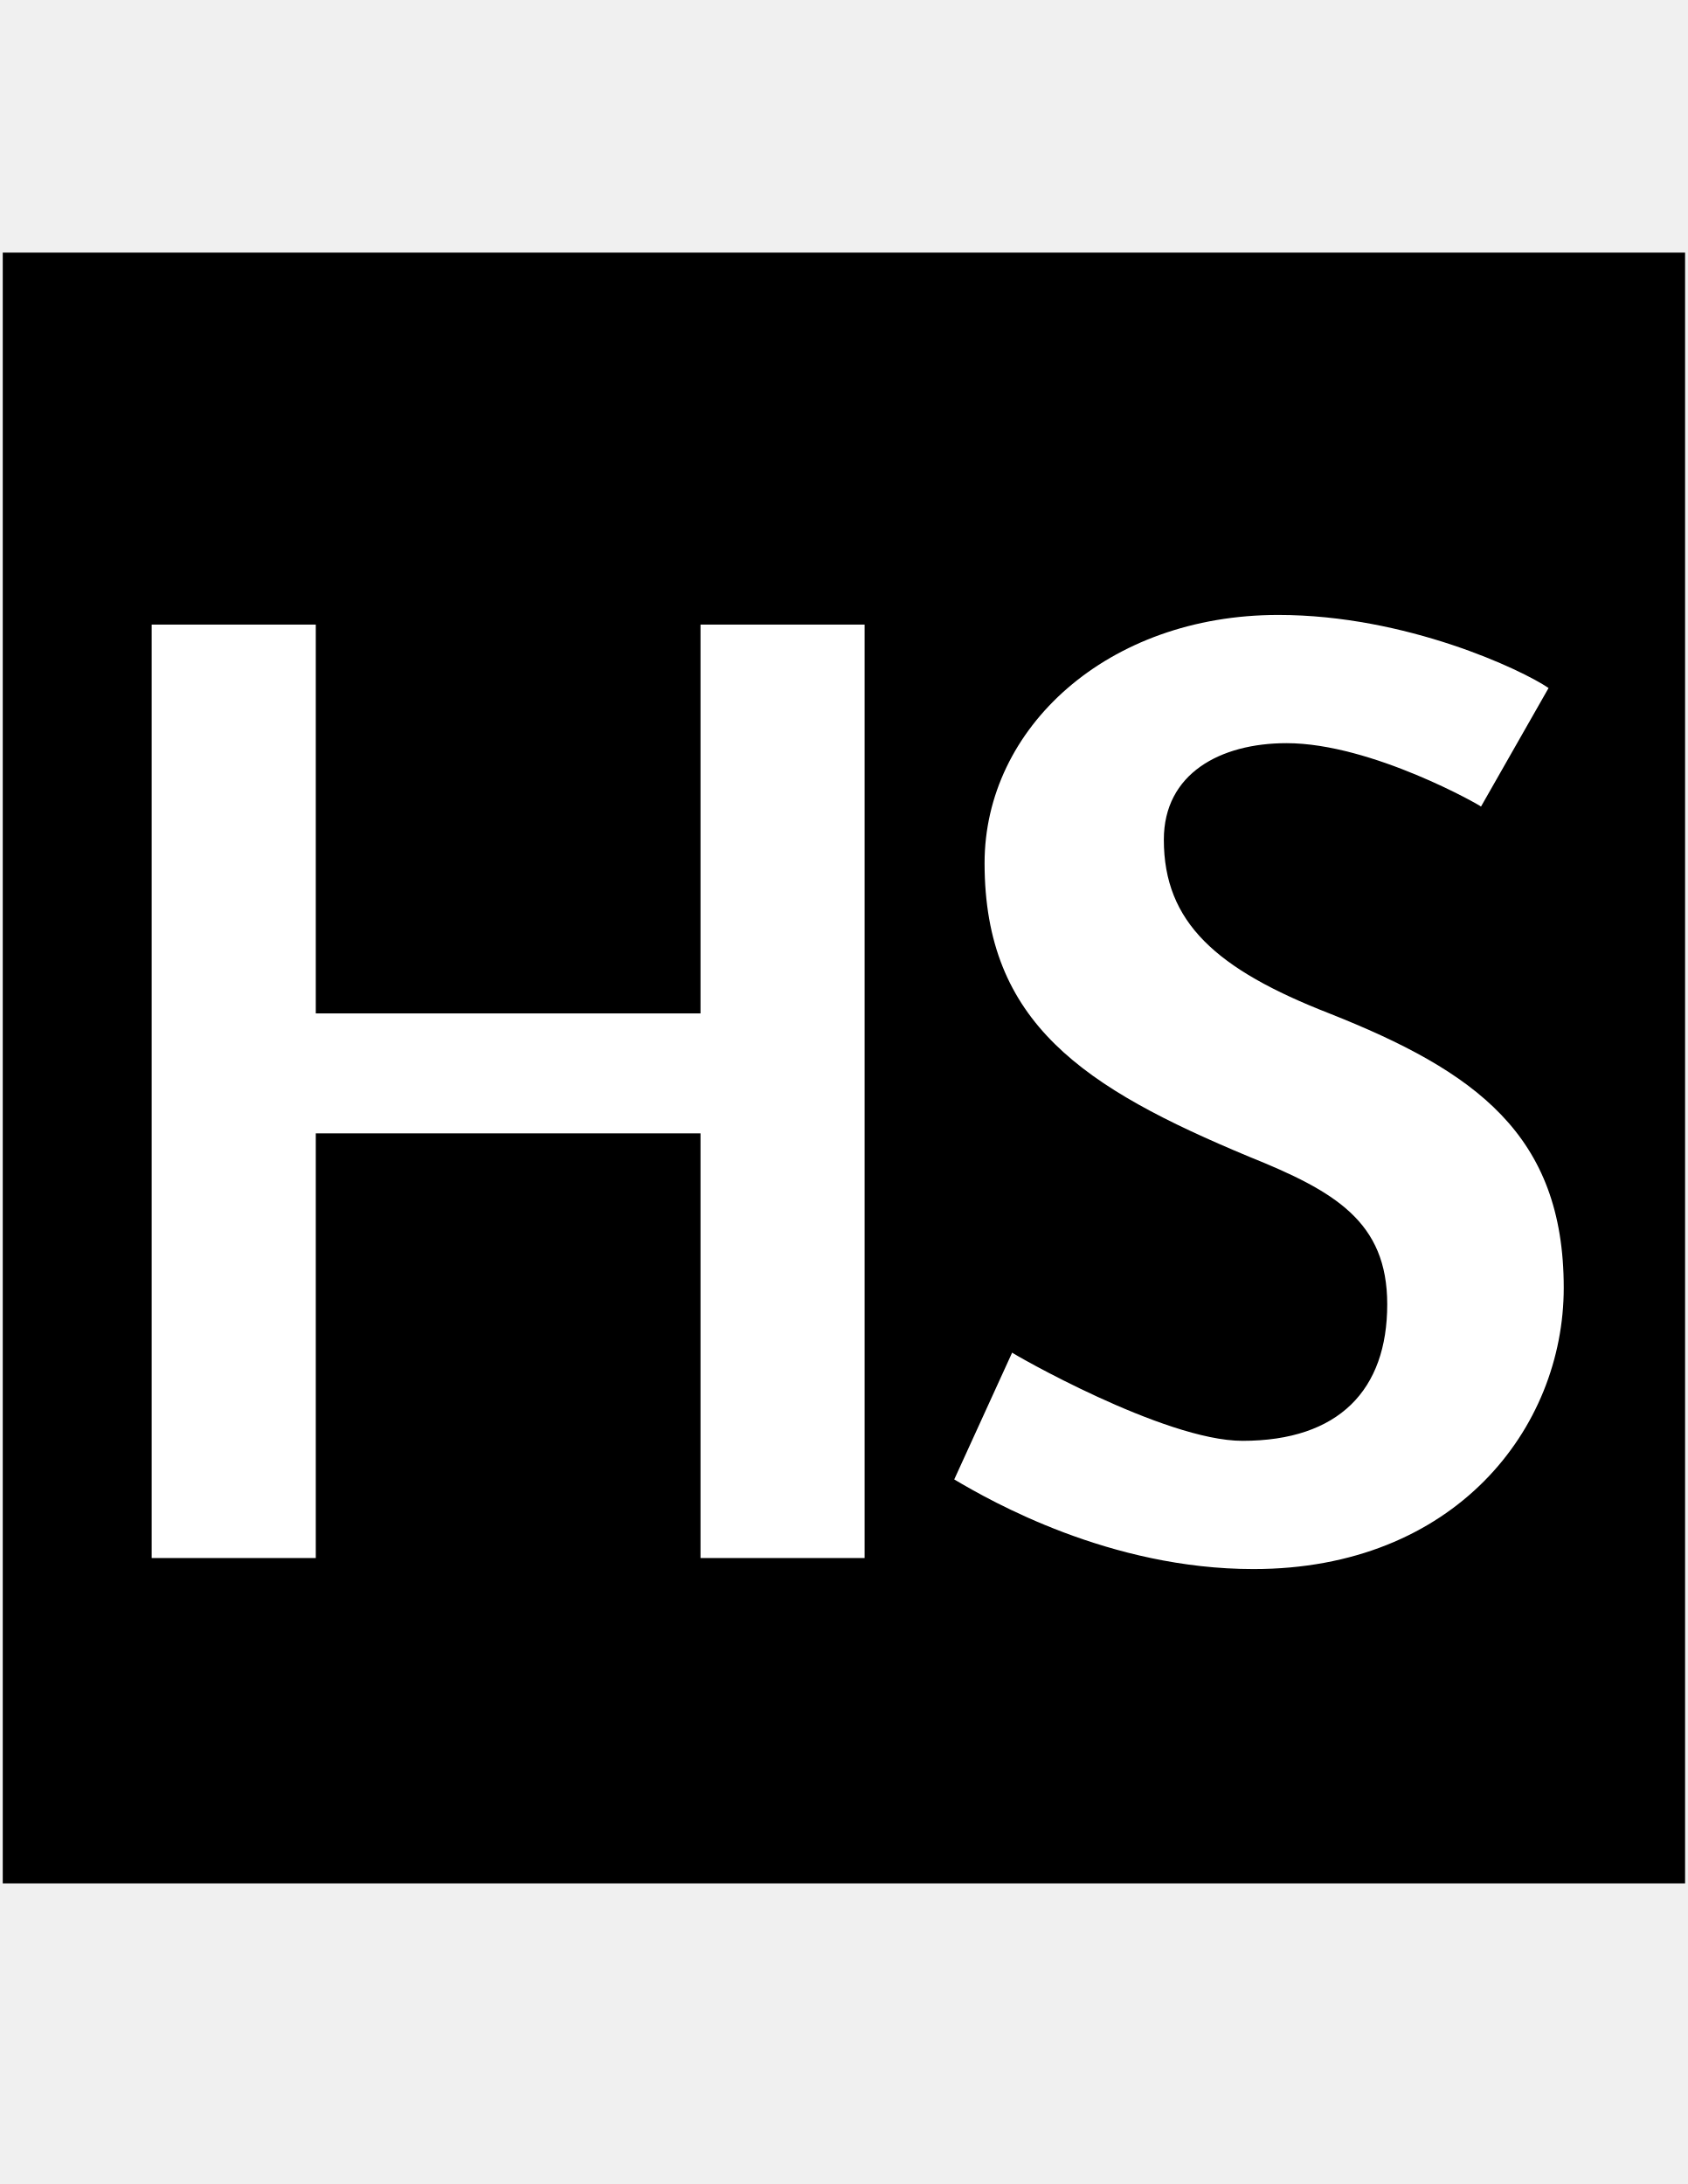
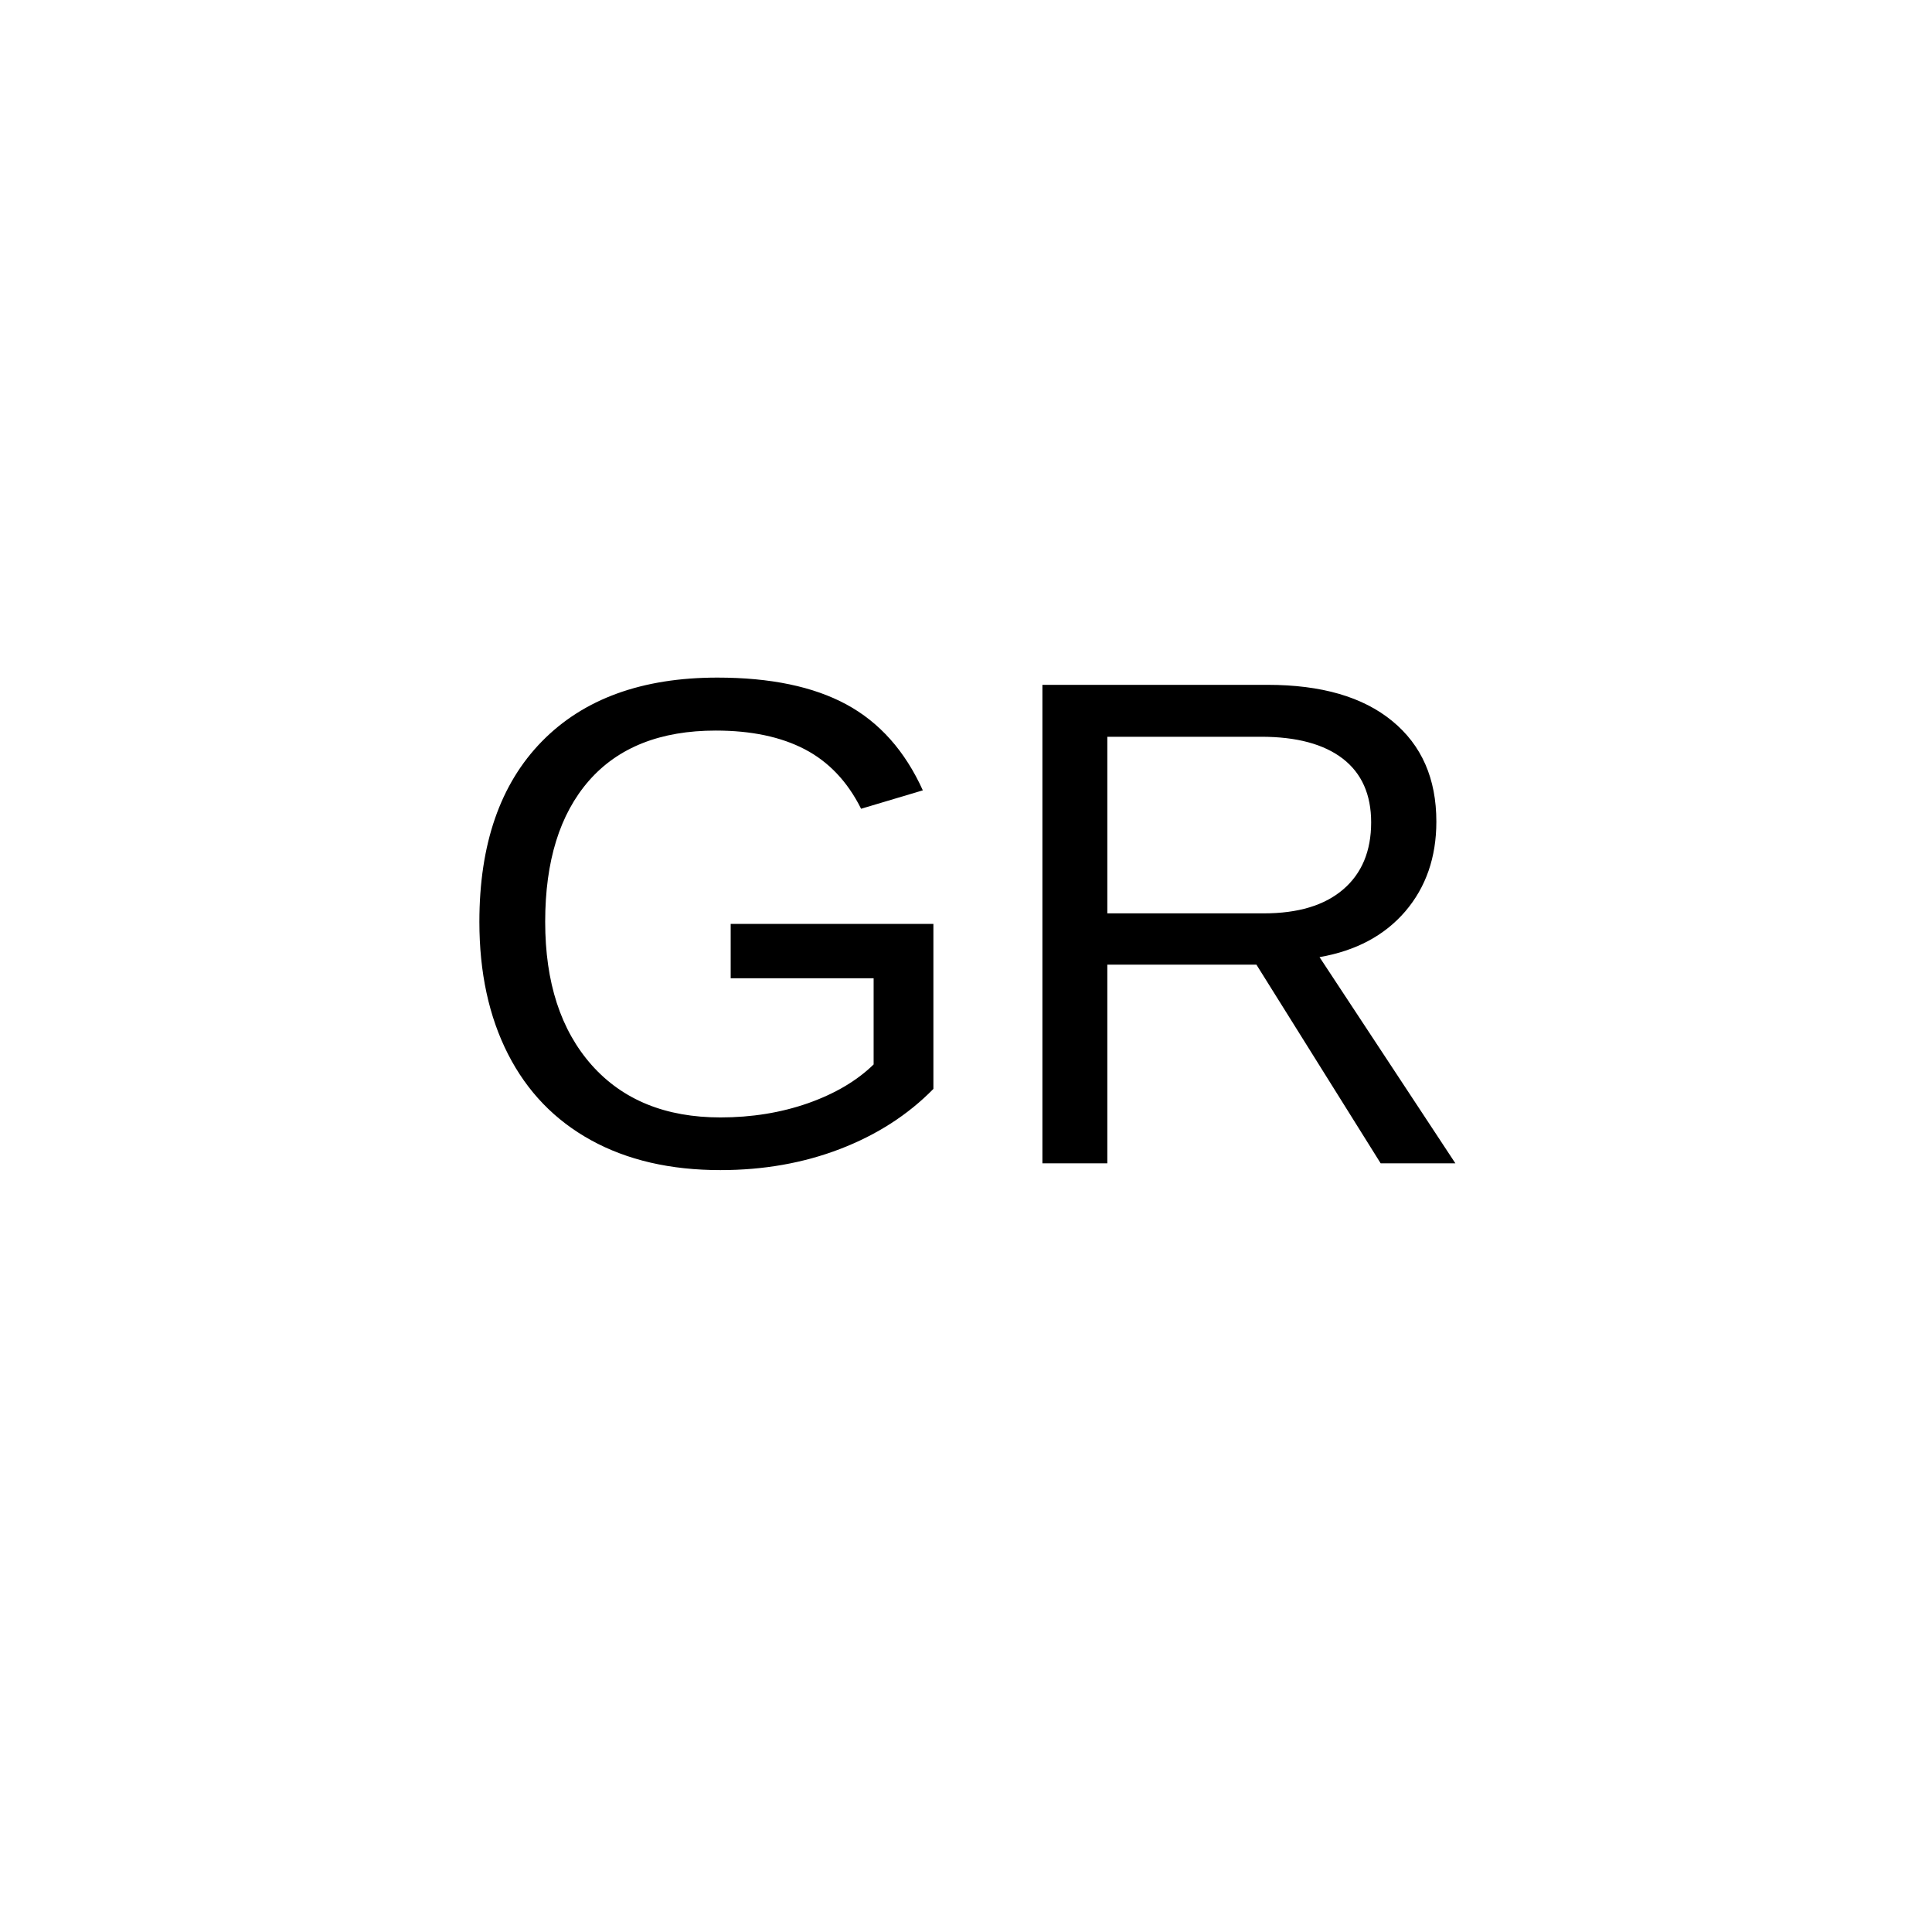
- <svg xmlns="http://www.w3.org/2000/svg" version="1.1" id="Layer_1" x="0px" y="0px" viewBox="0 0 612 792" style="enable-background:new 0 0 612 792;" xml:space="preserve">
-   <style type="text/css">
- 	.st0{fill:#FFFFFF;}
- </style>
-   <rect x="1" y="91.6" width="610" height="591.4" />
-   <g>
-     <g>
-       <path class="st0" d="M254,411H114.5v154H55V226.5h59.5v141H254v-141h59.5V565H254V411z" />
-     </g>
-   </g>
-   <g>
-     <g>
-       <path class="st0" d="M561.5,249.5l-24.5,43c0.5,0-39.5-23-70.5-23c-24,0-44.5,11-44.5,35c0,30,19,47,60,63c53,21,85,44,85,99.5    c0,51-39.5,102-112.5,102c-52,0-95-24.5-108.5-32.5l21-46c-0.5,0,55,32,83.5,32c35,0,52.5-18.5,52.5-49.5c0-30-19-41-50-53.5    c-60-25-96-48.5-96-106.5c0-49,44.5-90,106.5-90C510,223,552,243,561.5,249.5z" />
-     </g>
-   </g>
-   <g>
- </g>
-   <g>
- </g>
-   <g>
- </g>
-   <g>
- </g>
-   <g>
- </g>
-   <g>
- </g>
+ <svg xmlns="http://www.w3.org/2000/svg" width="200" height="200">
+   <rect width="100%" height="100%" fill="white" />
+   <text x="50%" y="50%" dominant-baseline="middle" text-anchor="middle" font-size="72" font-family="Arial" fill="black">
+     GR
+   </text>
</svg>
